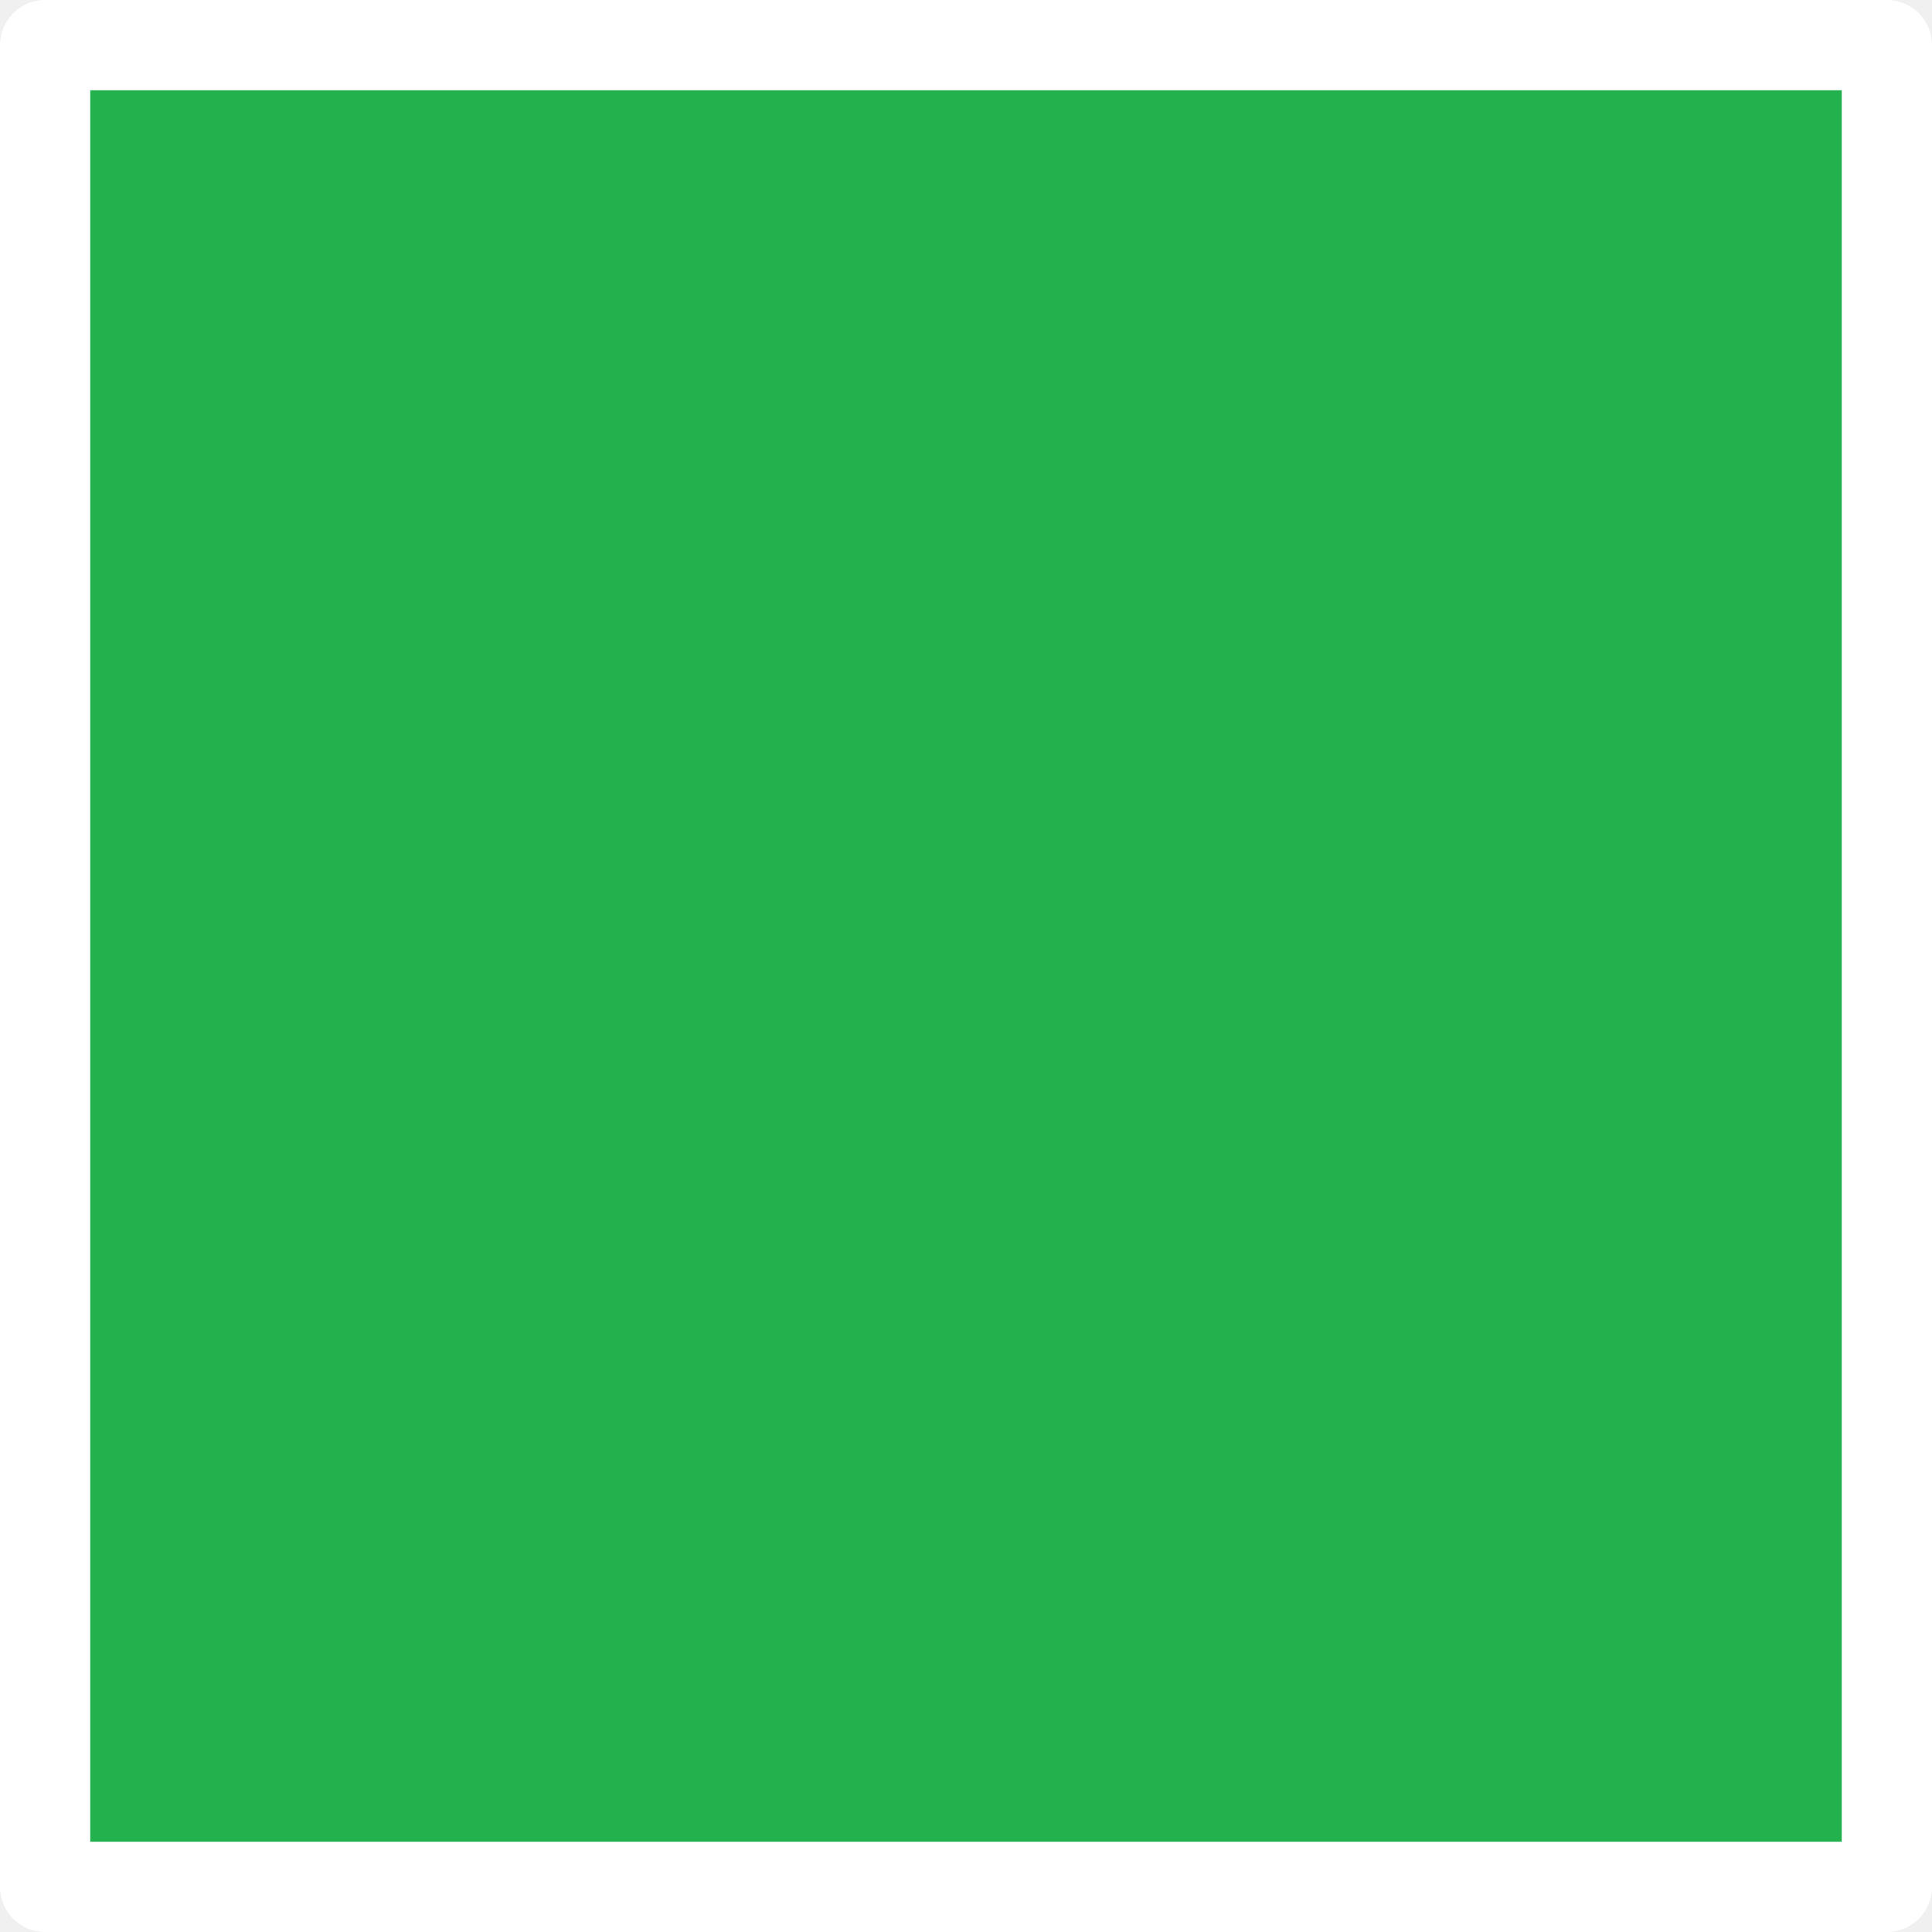
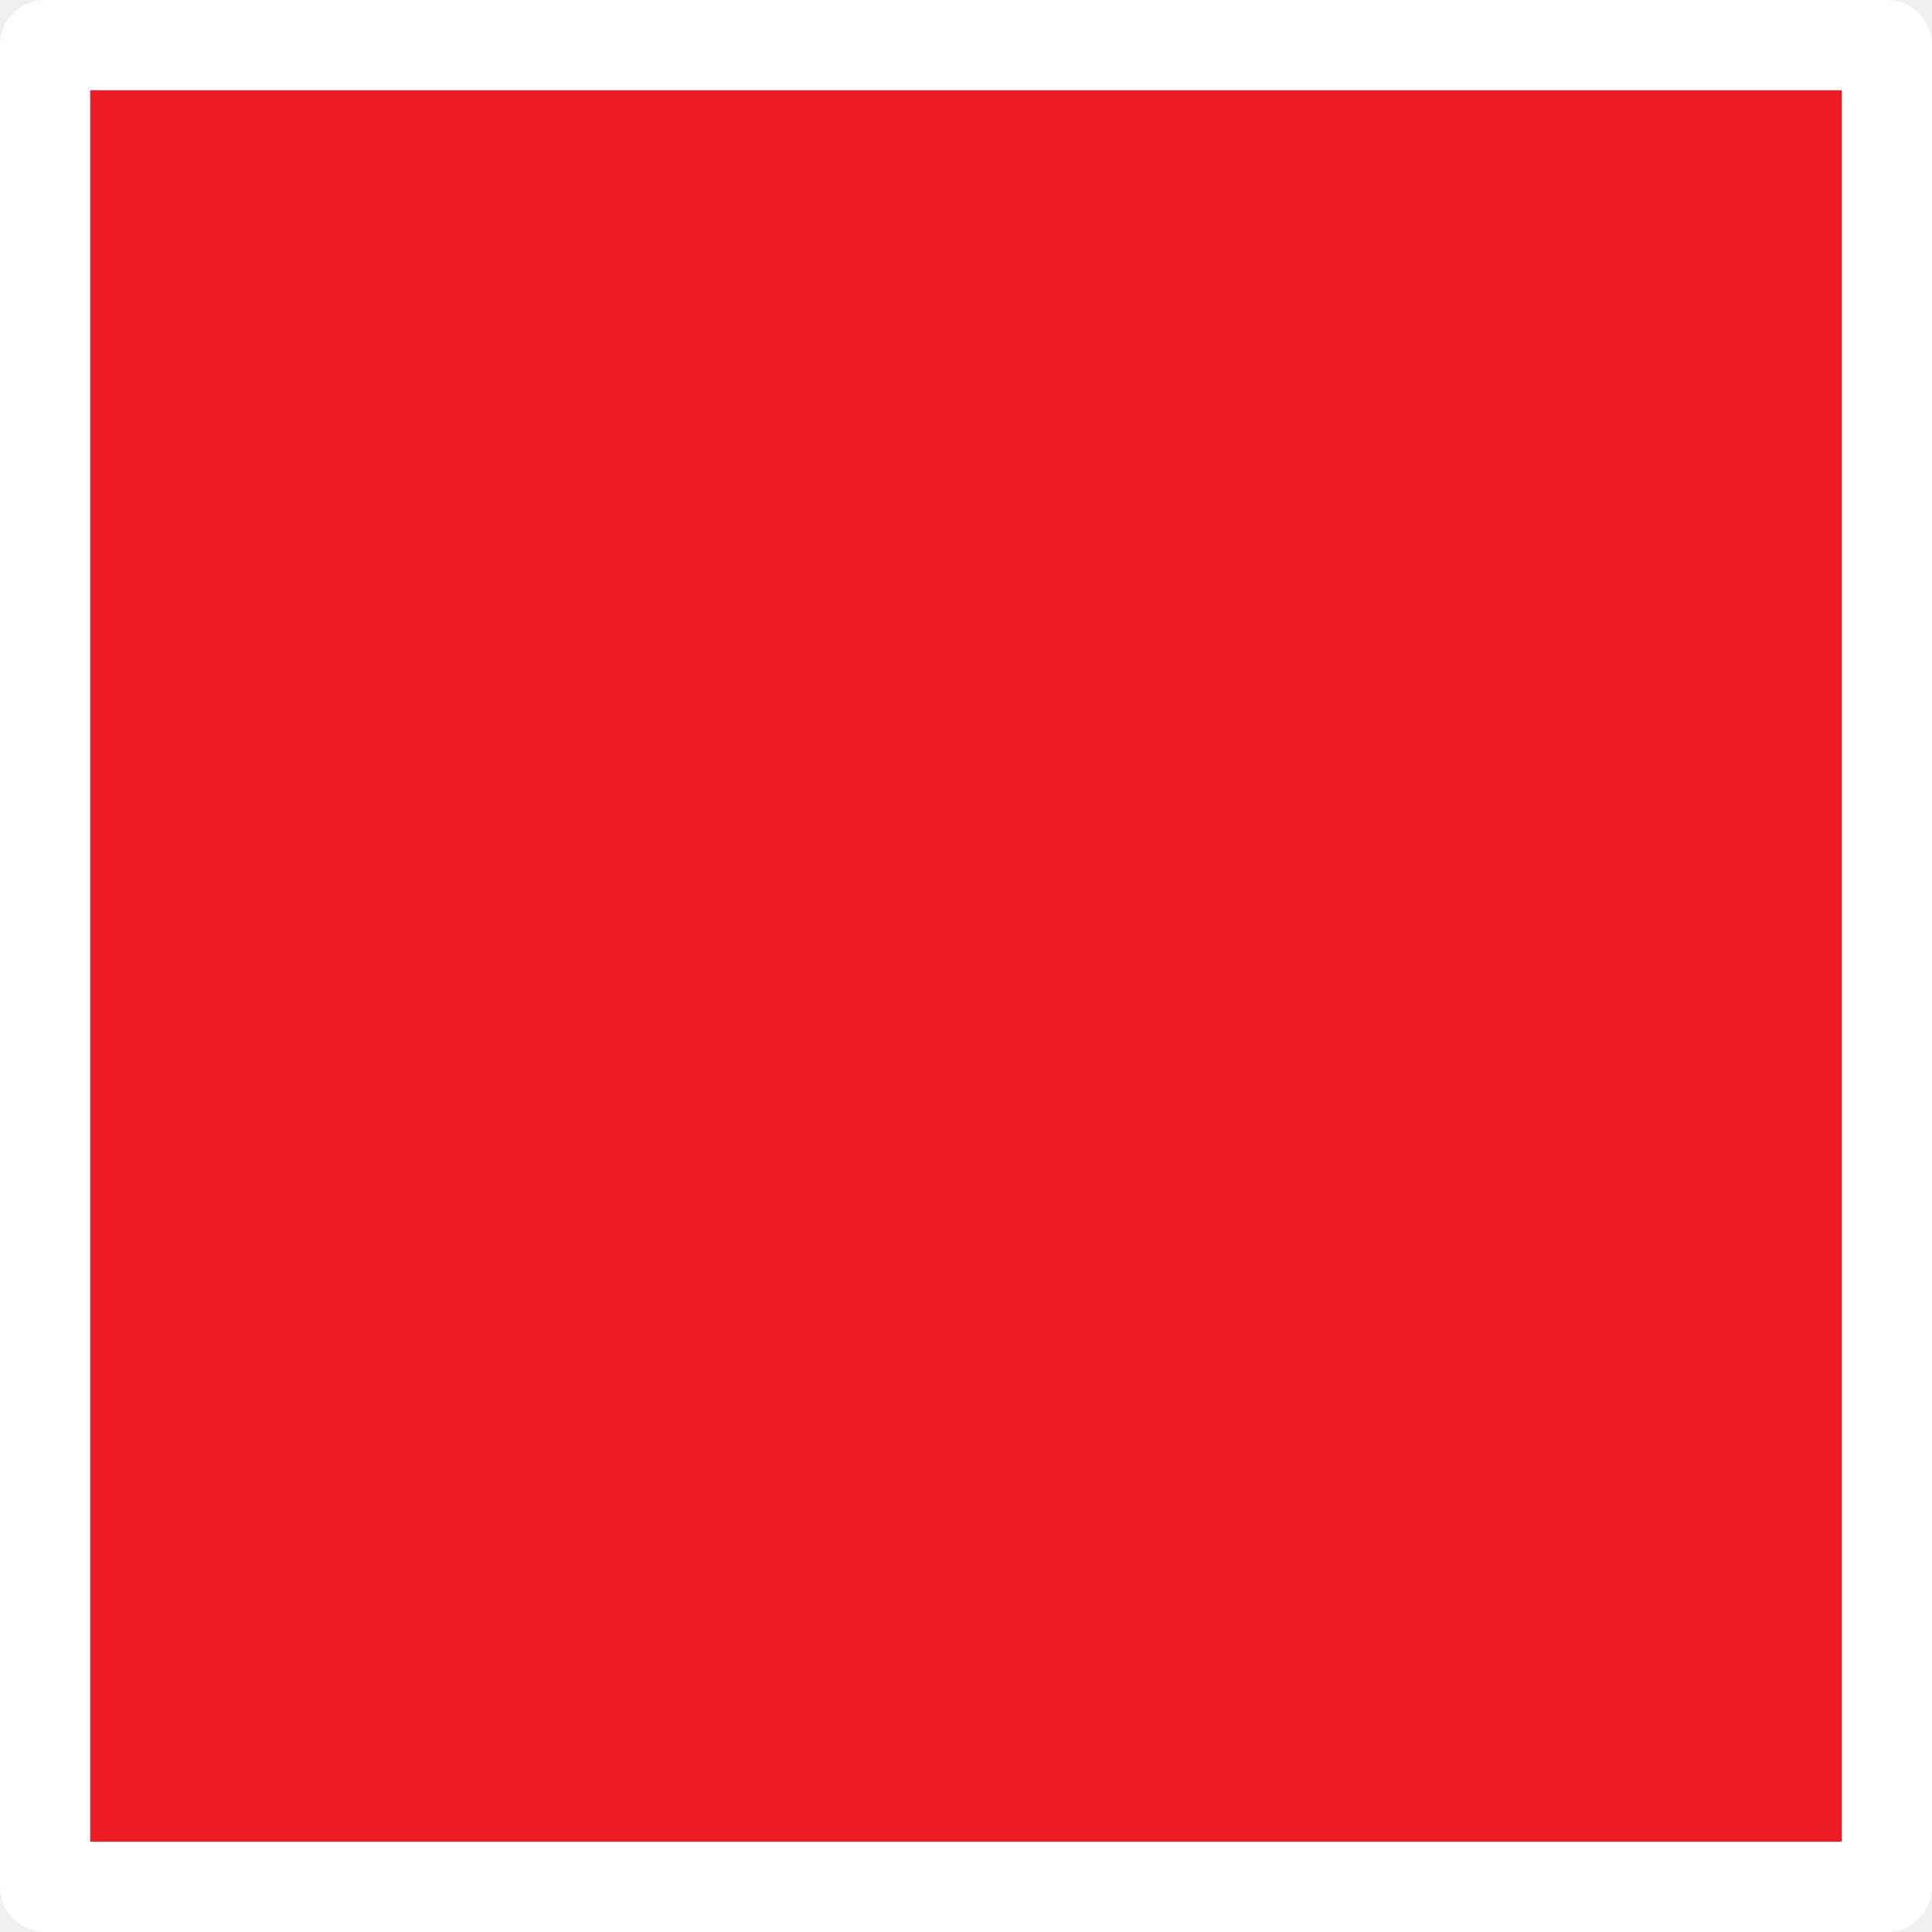
<svg xmlns="http://www.w3.org/2000/svg" width="50" height="50" viewBox="0 0 13.229 13.229" version="1.1" id="svg5">
  <defs id="defs2">
    <rect x="147.524" y="190.439" width="61.692" height="60.351" id="rect842" />
  </defs>
  <g id="layer1">
    <g id="g4091" transform="translate(-6.962721,11.16544)">
      <rect style="fill:#ffffff;fill-opacity:1;stroke:#000000;stroke-width:0.618;stroke-linecap:round;stroke-linejoin:round;stroke-miterlimit:1;stroke-opacity:1" id="rect1062" width="12.611" height="12.611" x="-4.725" y="7.335" />
      <text xml:space="preserve" style="font-size:9.552px;font-family:Arial;-inkscape-font-specification:Arial;fill:#22b14c;fill-opacity:1;stroke:none;stroke-width:0.925;stroke-linecap:round;stroke-linejoin:round;stroke-miterlimit:1;stroke-opacity:1" x="-1.901" y="17.518" id="text848" transform="scale(1.033689,0.9674088)">
        <tspan id="tspan846" style="font-style:normal;font-variant:normal;font-weight:bold;font-stretch:normal;font-family:Arial;-inkscape-font-specification:'Arial Bold';fill:#22b14c;fill-opacity:1;stroke:none;stroke-width:0.925;stroke-opacity:1" x="-1.901" y="17.518">А</tspan>
      </text>
    </g>
    <g id="g4091-7" transform="translate(3.700905,18.50453)">
      <rect style="fill:#ffffff;fill-opacity:1;stroke:#000000;stroke-width:0.618;stroke-linecap:round;stroke-linejoin:round;stroke-miterlimit:1;stroke-opacity:1" id="rect1062-0" width="12.611" height="12.611" x="0.309" y="0.309" />
      <text xml:space="preserve" style="font-size:9.552px;font-family:Arial;-inkscape-font-specification:Arial;fill:#ffc90e;fill-opacity:1;stroke:none;stroke-width:0.925;stroke-linecap:round;stroke-linejoin:round;stroke-miterlimit:1;stroke-opacity:1" x="3.085" y="10.256" id="text848-3" transform="scale(1.033689,0.9674088)">
        <tspan id="tspan846-7" style="font-style:normal;font-variant:normal;font-weight:bold;font-stretch:normal;font-family:Arial;-inkscape-font-specification:'Arial Bold';fill:#ffc90e;fill-opacity:1;stroke:none;stroke-width:0.925;stroke-opacity:1" x="3.085" y="10.256">Р</tspan>
      </text>
    </g>
    <g id="g4091-7-7" transform="translate(4.328178,32.36724)">
      <rect style="fill:#ed1c24;fill-opacity:1;stroke:#ffffff;stroke-width:0.618;stroke-linecap:round;stroke-linejoin:round;stroke-miterlimit:1;stroke-opacity:1" id="rect1062-0-0" width="12.611" height="12.611" x="0.309" y="0.309" />
      <text xml:space="preserve" style="font-size:9.552px;font-family:Arial;-inkscape-font-specification:Arial;fill:#ffffff;fill-opacity:1;stroke:none;stroke-width:0.925;stroke-linecap:round;stroke-linejoin:round;stroke-miterlimit:1;stroke-opacity:1" x="4.832" y="10.256" id="text848-3-3" transform="scale(1.033689,0.9674088)">
        <tspan id="tspan846-7-5" style="font-style:normal;font-variant:normal;font-weight:bold;font-stretch:normal;font-family:Arial;-inkscape-font-specification:'Arial Bold';fill:#ffffff;fill-opacity:1;stroke:none;stroke-width:0.925;stroke-opacity:1" x="4.832" y="10.256">!</tspan>
      </text>
    </g>
    <g id="g4091-7-7-6" transform="translate(-11.66726,32.93179)">
      <g id="g6175">
        <rect style="fill:#00a2e8;fill-opacity:1;stroke:#ffffff;stroke-width:0.618;stroke-linecap:round;stroke-linejoin:round;stroke-miterlimit:1;stroke-opacity:1" id="rect1062-0-0-2" width="12.611" height="12.611" x="0.309" y="0.309" />
        <g id="g6167" transform="translate(-11.34108,4.085002)">
          <g id="g5435" transform="matrix(0.856544,0,0,0.82996,12.39475,7.614559)">
            <rect style="fill:#ffffff;fill-opacity:1;stroke:#ffffff;stroke-width:0.695;stroke-linecap:round;stroke-linejoin:round;stroke-miterlimit:1;stroke-opacity:1" id="rect5187" width="6.443" height="4.812" x="3.271" y="-6.828" />
            <ellipse style="fill:none;fill-opacity:1;stroke:#ffffff;stroke-width:1.215;stroke-linecap:round;stroke-linejoin:round;stroke-miterlimit:1;stroke-dasharray:none;stroke-opacity:1" id="path5241" cx="6.457" cy="-7.029" rx="2.635" ry="2.948" />
          </g>
          <path id="path5295" style="fill:#00a2e8;fill-opacity:1;stroke:none;stroke-width:2.608;stroke-linecap:round;stroke-linejoin:round;stroke-miterlimit:1;stroke-dasharray:none;stroke-opacity:1" d="m 17.838,3.073 a 0.541,0.623 0 0 0 -0.541,0.623 0.541,0.623 0 0 0 0.188,0.472 v 0.975 h 0.715 V 4.159 a 0.541,0.623 0 0 0 0.179,-0.463 0.541,0.623 0 0 0 -0.541,-0.623 z" />
        </g>
      </g>
    </g>
    <rect style="fill:#c3c3c3;fill-opacity:1;stroke:#ffffff;stroke-width:0.618;stroke-linecap:round;stroke-linejoin:round;stroke-miterlimit:1;stroke-opacity:1" id="rect1062-0-0-2-1" width="12.611" height="12.611" x="4.543" y="47.888" />
-     <rect style="fill:#22b14c;fill-opacity:1;stroke:#ffffff;stroke-width:0.618;stroke-linecap:round;stroke-linejoin:round;stroke-miterlimit:1;stroke-opacity:1" id="rect1062-0-0-2-1-8" width="12.611" height="12.611" x="0.309" y="0.309" />
+     <rect style="fill:#ed1c24;fill-opacity:1;stroke:#ffffff;stroke-width:0.618;stroke-linecap:round;stroke-linejoin:round;stroke-miterlimit:1;stroke-opacity:1" id="rect1062-0-0-2-1-8" width="12.611" height="12.611" x="0.309" y="0.309" />
+     <rect style="fill:#22b14c;fill-opacity:1;stroke:#ffffff;stroke-width:0.618;stroke-linecap:round;stroke-linejoin:round;stroke-miterlimit:1;stroke-opacity:1" id="rect1062-0-0-2-1-8-2" width="12.611" height="12.611" x="21.727" y="26.34" />
  </g>
</svg>
